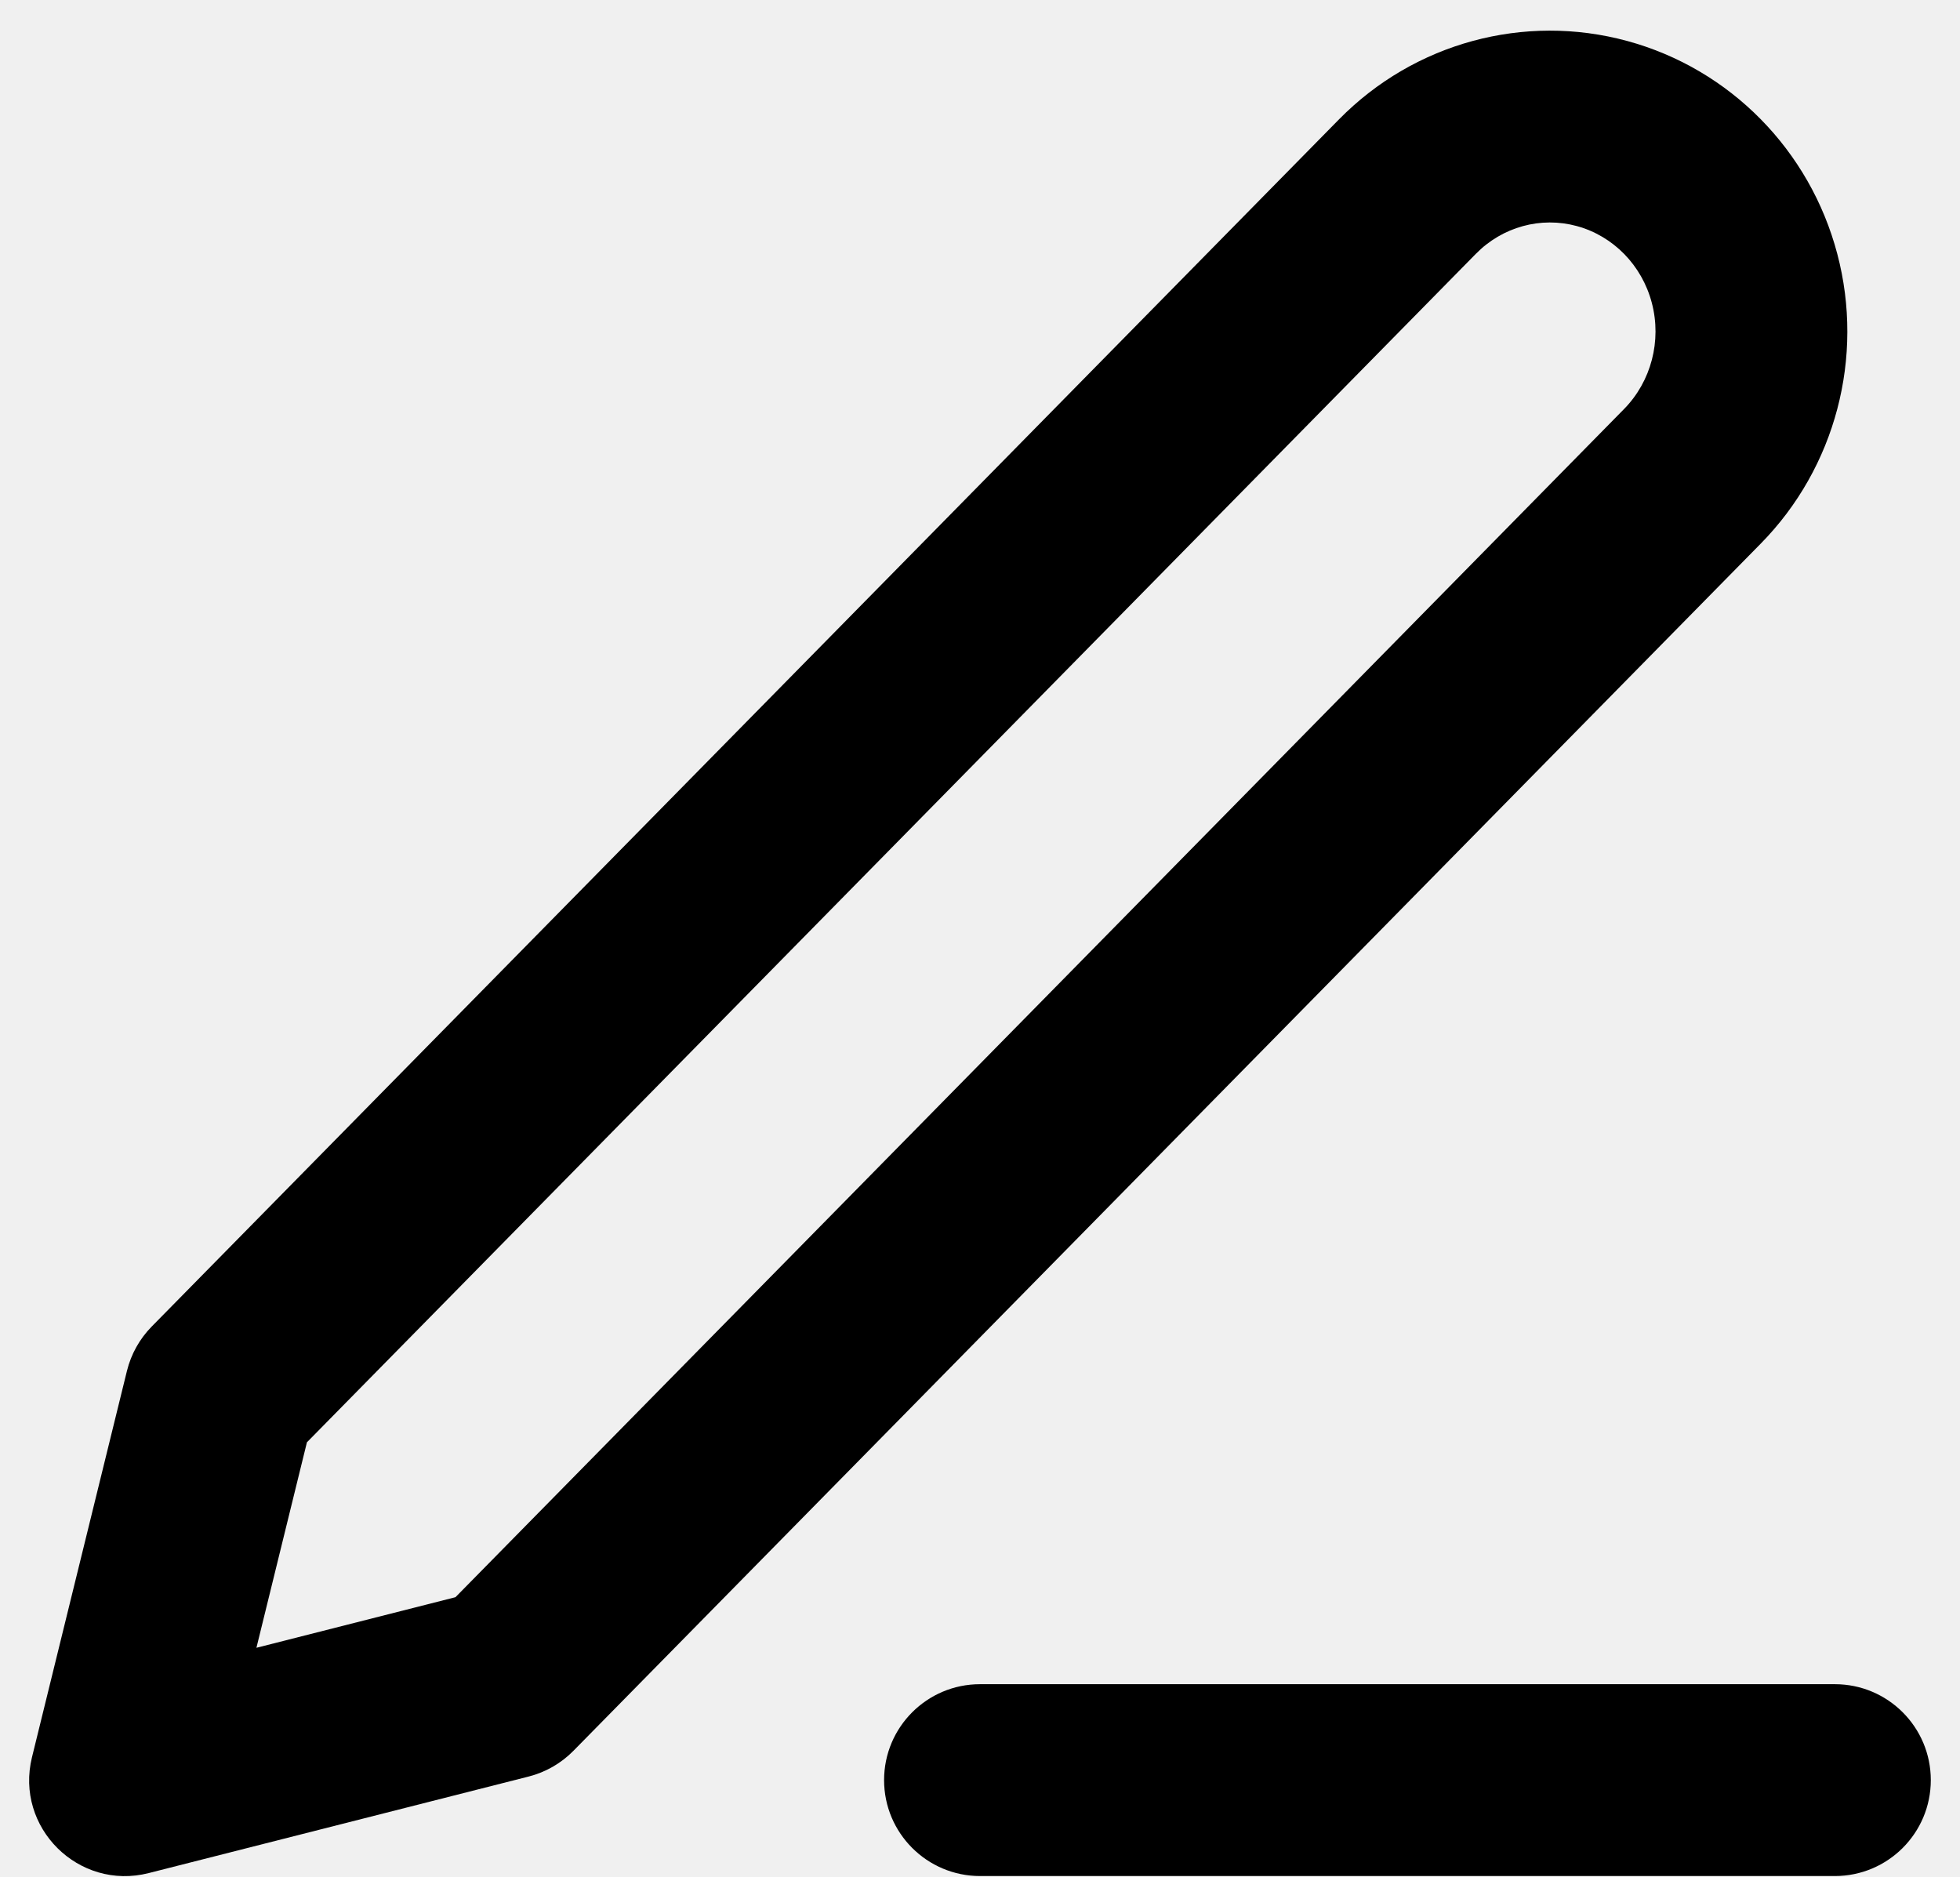
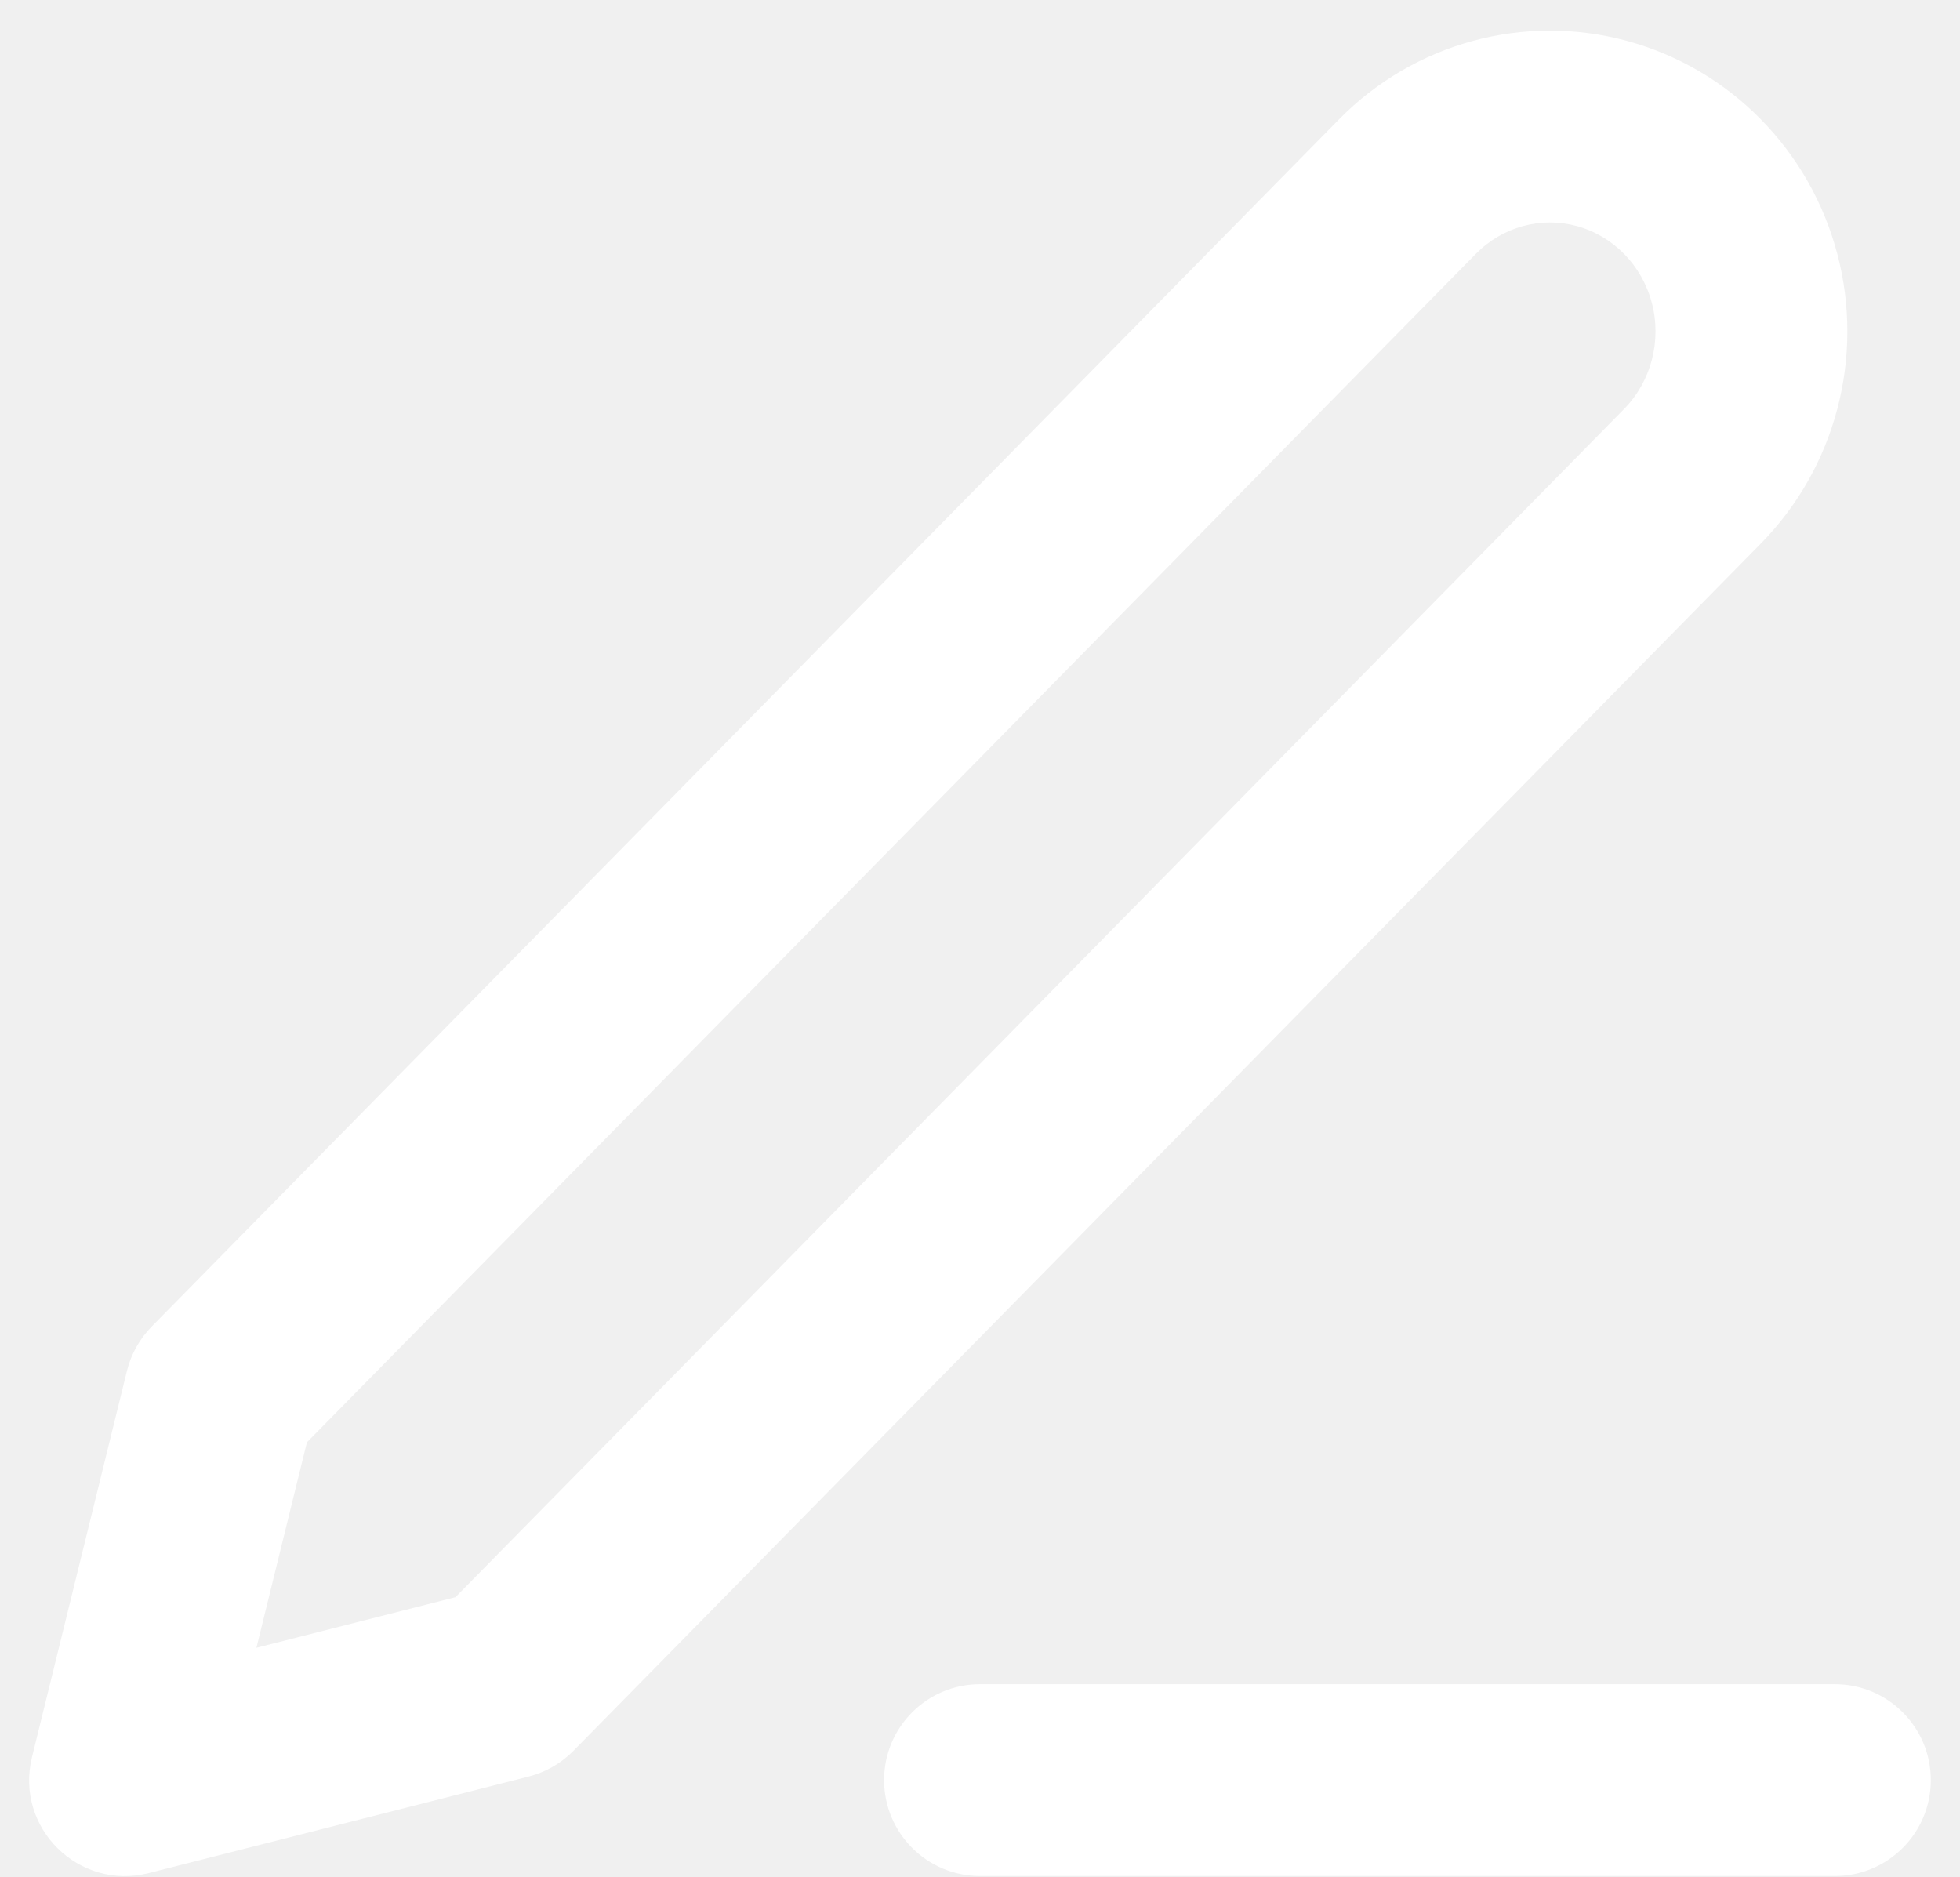
<svg xmlns="http://www.w3.org/2000/svg" width="47px" height="45px" viewBox="0 0 47 45" version="1.1">
  <g id="Icons" stroke="none" stroke-width="1" fill="none" fill-rule="evenodd">
-     <g id="Desktop-HD" transform="translate(-208, -73)" fill="#000000" fill-rule="nonzero">
+     <g id="Desktop-HD" transform="translate(-208, -73)" fill="#ffffff" fill-rule="nonzero">
      <g id="edit-3" transform="translate(208, 73)">
        <path d="M23.5,44.984 C22.23,44.984 21.2,43.954 21.2,42.684 C21.2,41.414 22.23,40.384 23.5,40.384 L44,40.384 C45.27,40.384 46.3,41.414 46.3,42.684 C46.3,43.954 45.27,44.984 44,44.984 L23.5,44.984 Z" id="Path" />
        <path d="M38.944,9.808 C39.594,9.147 39.85,8.174 39.61,7.262 C39.372,6.358 38.684,5.659 37.813,5.421 C36.95,5.186 36.028,5.437 35.39,6.087 L7.36,34.584 L6.149,39.511 L10.922,38.298 L38.944,9.808 Z M32.11,2.861 C33.913,1.028 36.55,0.31 39.022,0.983 C41.486,1.654 43.403,3.603 44.058,6.09 C44.711,8.568 44.014,11.213 42.223,13.034 L13.751,41.981 C13.456,42.281 13.085,42.494 12.678,42.598 L3.567,44.913 C1.884,45.341 0.352,43.821 0.767,42.135 L3.044,32.872 C3.143,32.47 3.348,32.103 3.638,31.808 L32.11,2.861 Z" id="Path" />
      </g>
    </g>
  </g>
</svg>
